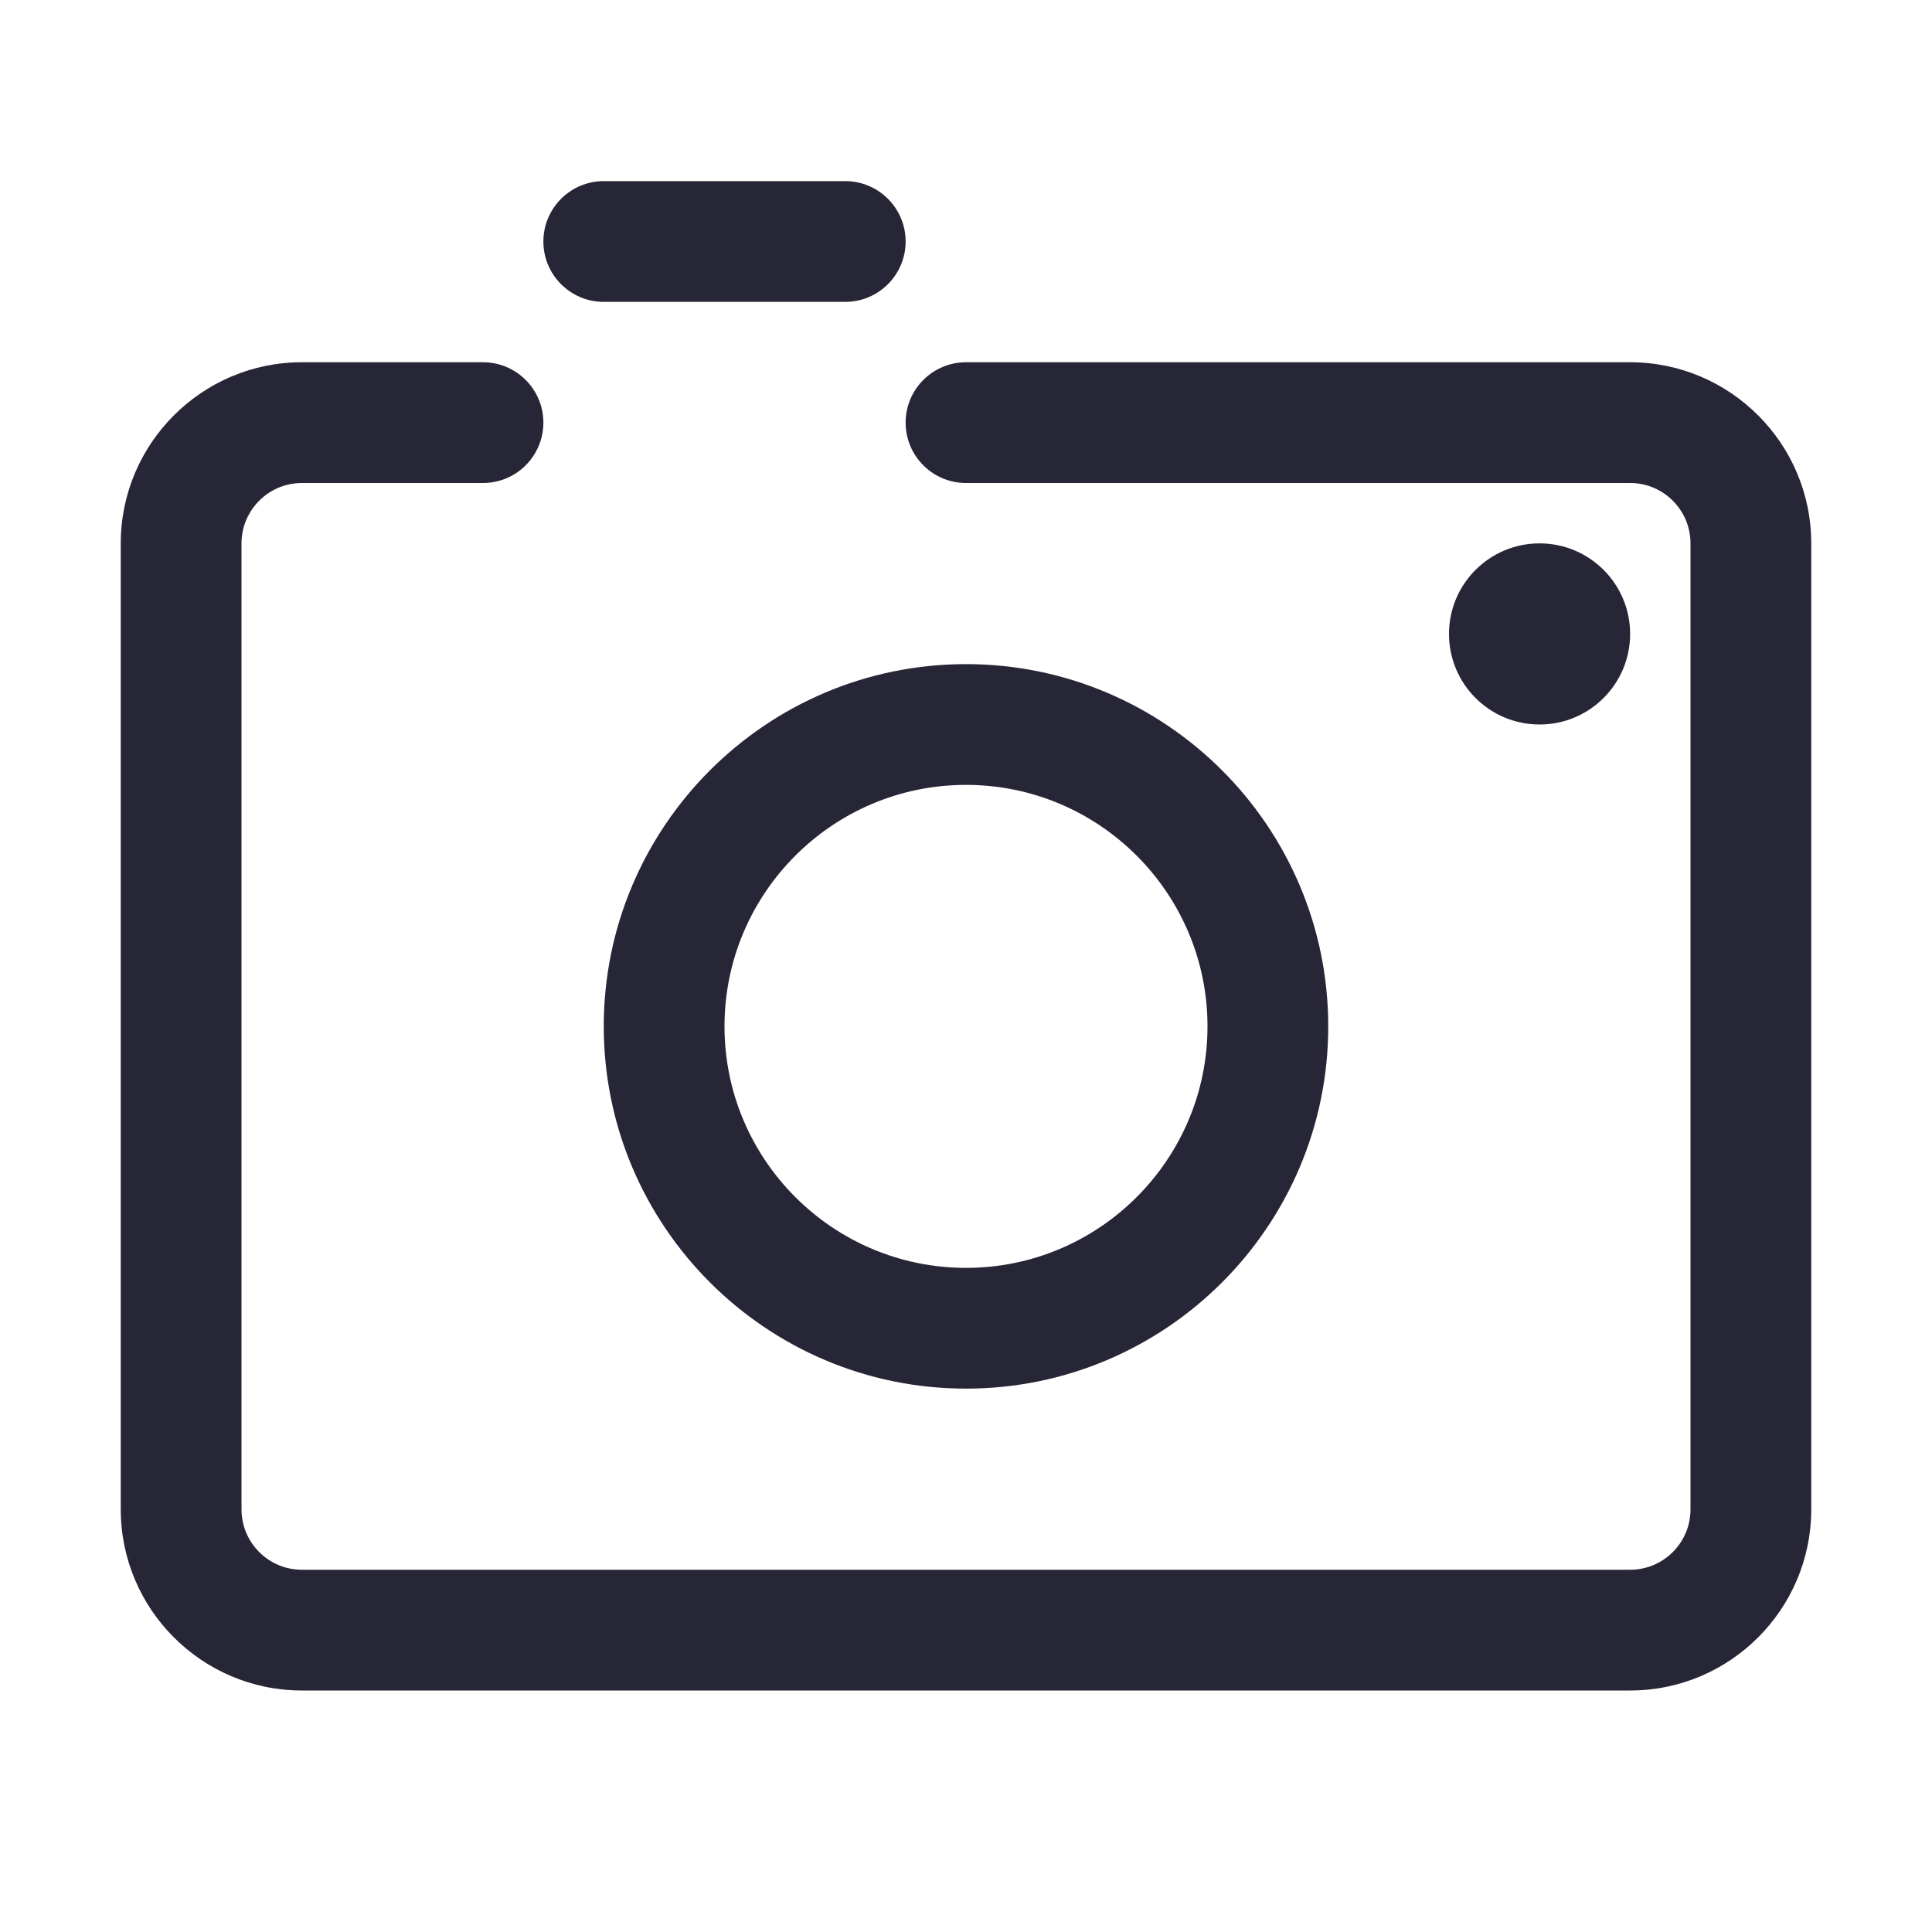
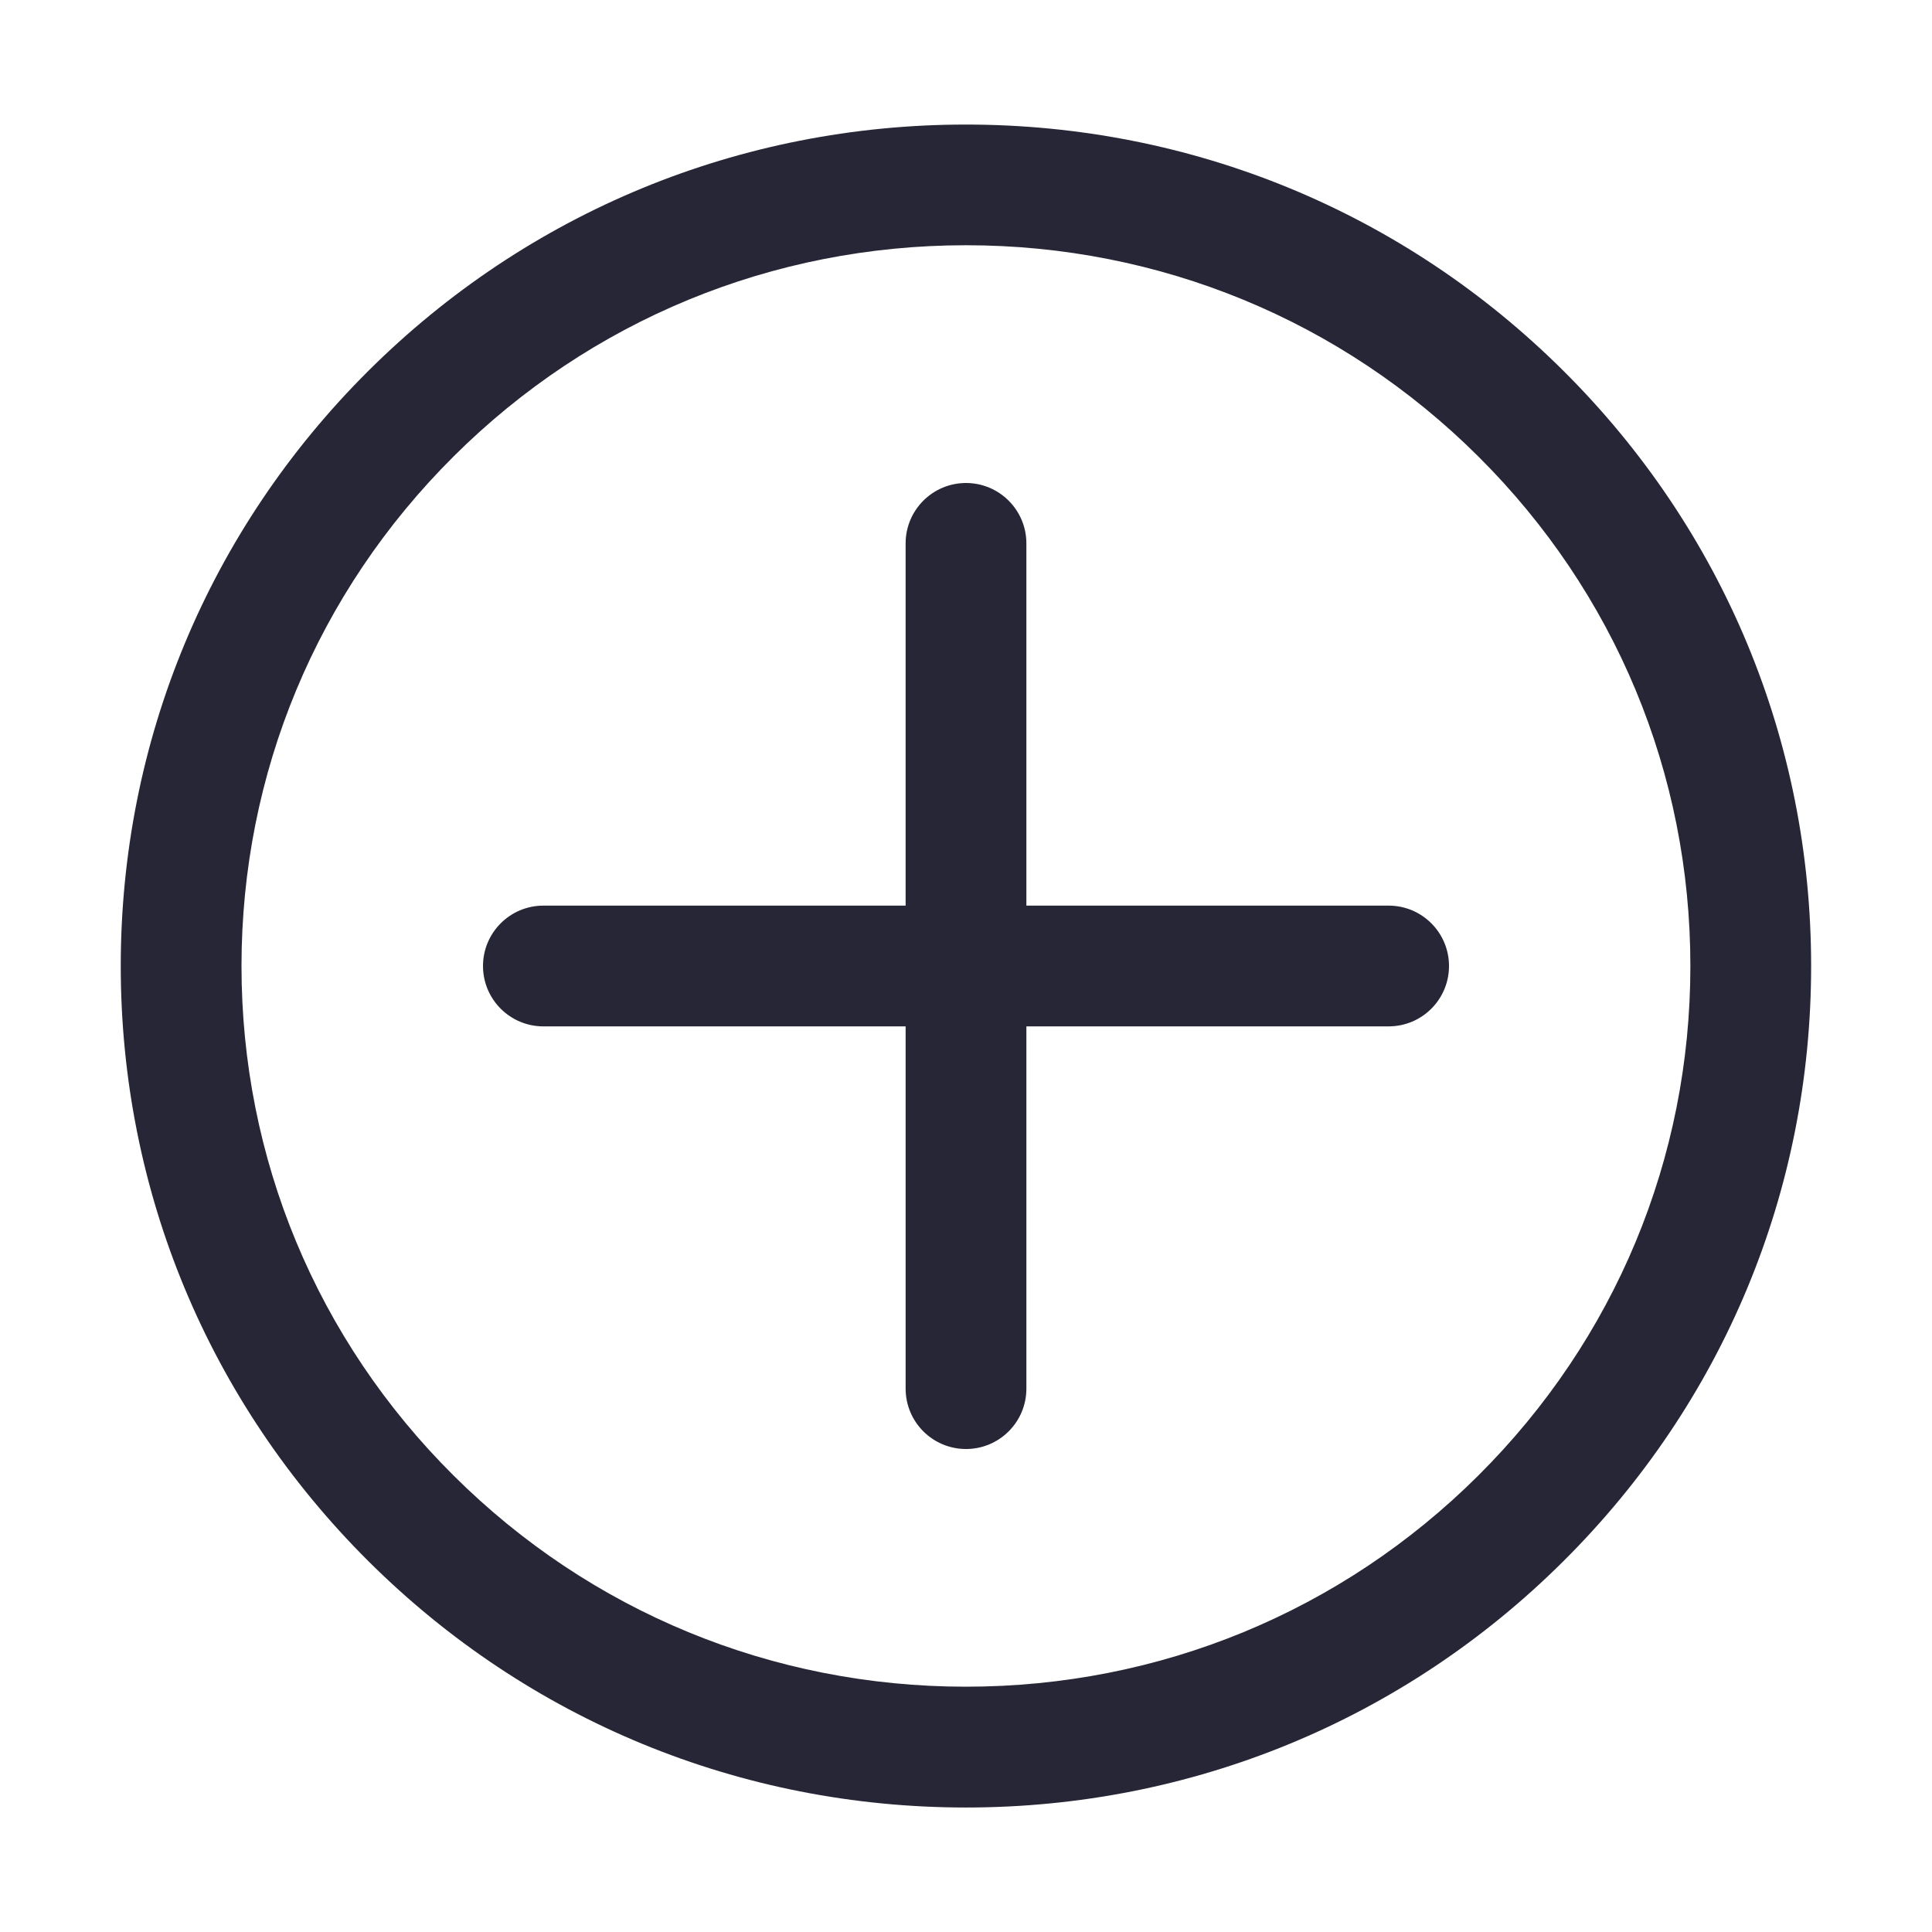
<svg xmlns="http://www.w3.org/2000/svg" version="1.1" width="200" height="200" viewBox="0 0 200 200">
  <defs>
    <style type="text/css">
@font-face {
  font-family: "ifont";
  src: url("//at.alicdn.com/t/font_1442373896_4754455.eot?#iefix") format("embedded-opentype"), url("//at.alicdn.com/t/font_1442373896_4754455.woff") format("woff"), url("//at.alicdn.com/t/font_1442373896_4754455.ttf") format("truetype"), url("//at.alicdn.com/t/font_1442373896_4754455.svg#ifont") format("svg");
}

</style>
  </defs>
  <g class="transform-group">
    <g transform="scale(0.1953125, 0.1953125)">
-       <path d="M512 736c-105.888 0-192-86.112-192-192s86.112-192 192-192 192 86.112 192 192S617.888 736 512 736zM512 416c-70.592 0-128 57.408-128 128 0 70.592 57.408 128 128 128 70.592 0 128-57.408 128-128C640 473.408 582.592 416 512 416zM864 896 160 896c-52.928 0-96-43.072-96-96L64 288c0-52.928 43.072-96 96-96l96 0c17.664 0 32 14.336 32 32S273.664 256 256 256L160 256C142.368 256 128 270.368 128 288l0 512c0 17.664 14.368 32 32 32l704 0c17.664 0 32-14.336 32-32L896 288c0-17.632-14.336-32-32-32L512 256c-17.664 0-32-14.336-32-32s14.336-32 32-32l352 0c52.928 0 96 43.072 96 96l0 512C960 852.928 916.928 896 864 896zM816 336m-48 0a1.5 1.5 0 1 0 96 0 1.5 1.5 0 1 0-96 0ZM480 128c0 17.664-14.336 32-32 32l-128 0C302.336 160 288 145.664 288 128l0 0c0-17.664 14.336-32 32-32l128 0C465.664 96 480 110.336 480 128L480 128z" fill="#272636" />
+       <path d="M512 958.017c-119.648 0-232.129-46.368-316.737-130.56-84.641-84.255-131.263-196.256-131.263-315.455 0-119.168 46.624-231.2 131.232-315.424 84.608-84.192 197.088-130.56 316.737-130.56s232.129 46.368 316.704 130.56c84.672 84.224 131.263 196.256 131.263 315.392 0.033 119.199-46.592 231.233-131.263 315.455C744.129 911.616 631.648 958.017 512 958.017zM512 129.983c-102.624 0-199.072 39.743-271.583 111.937-72.481 72.128-112.417 168.063-112.417 270.08s39.903 197.952 112.384 270.047c72.512 72.192 168.96 111.937 271.583 111.937 102.593 0 199.072-39.743 271.583-111.937 72.481-72.161 112.417-168.063 112.384-270.08 0-102.016-39.903-197.919-112.384-270.016C711.072 169.76 614.593 129.983 512 129.983zM736.001 480.001 544.001 480.001 544.001 288.001c0-17.665-14.336-32.001-32.001-32.001s-32.001 14.336-32.001 32.001l0 192L288.001 480.001c-17.665 0-32.001 14.336-32.001 32.001s14.336 32.001 32.001 32.001l192 0 0 192c0 17.696 14.336 32.001 32.001 32.001s32.001-14.303 32.001-32.001L544.003 544.001l192 0c17.696 0 32.001-14.336 32.001-32.001S753.697 480.001 736.001 480.001z" fill="#272636" />
    </g>
  </g>
</svg>
